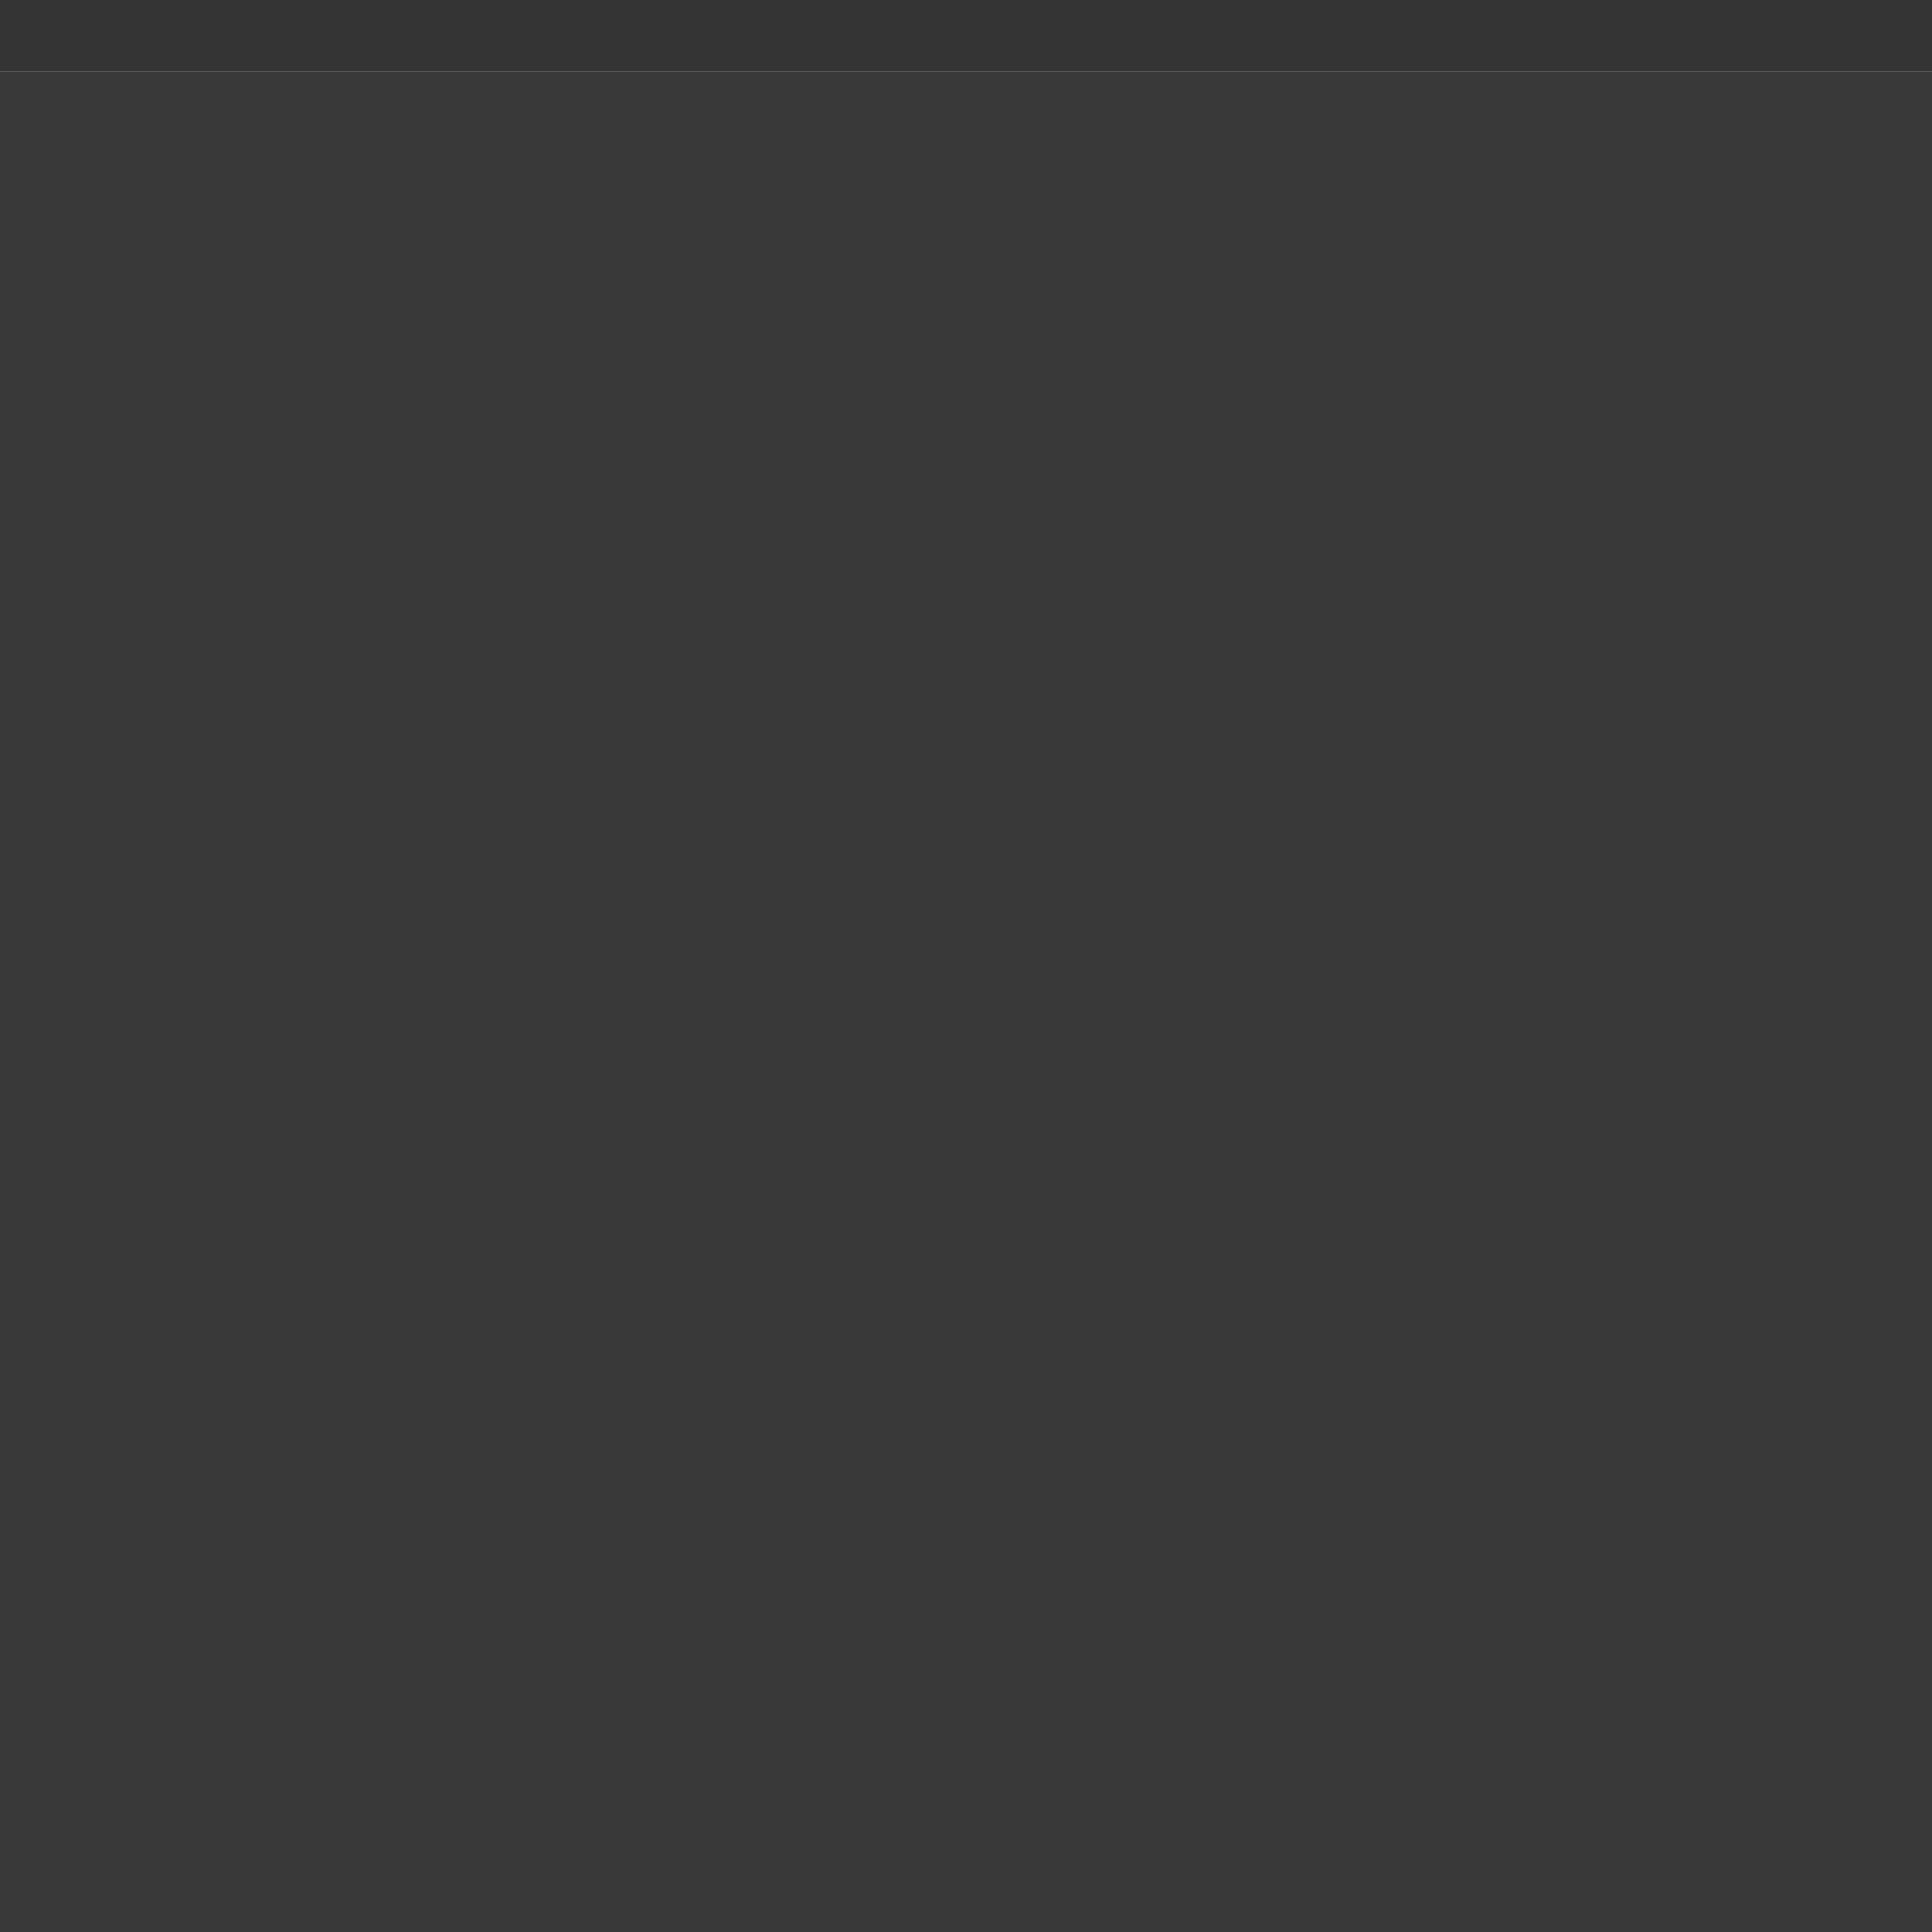
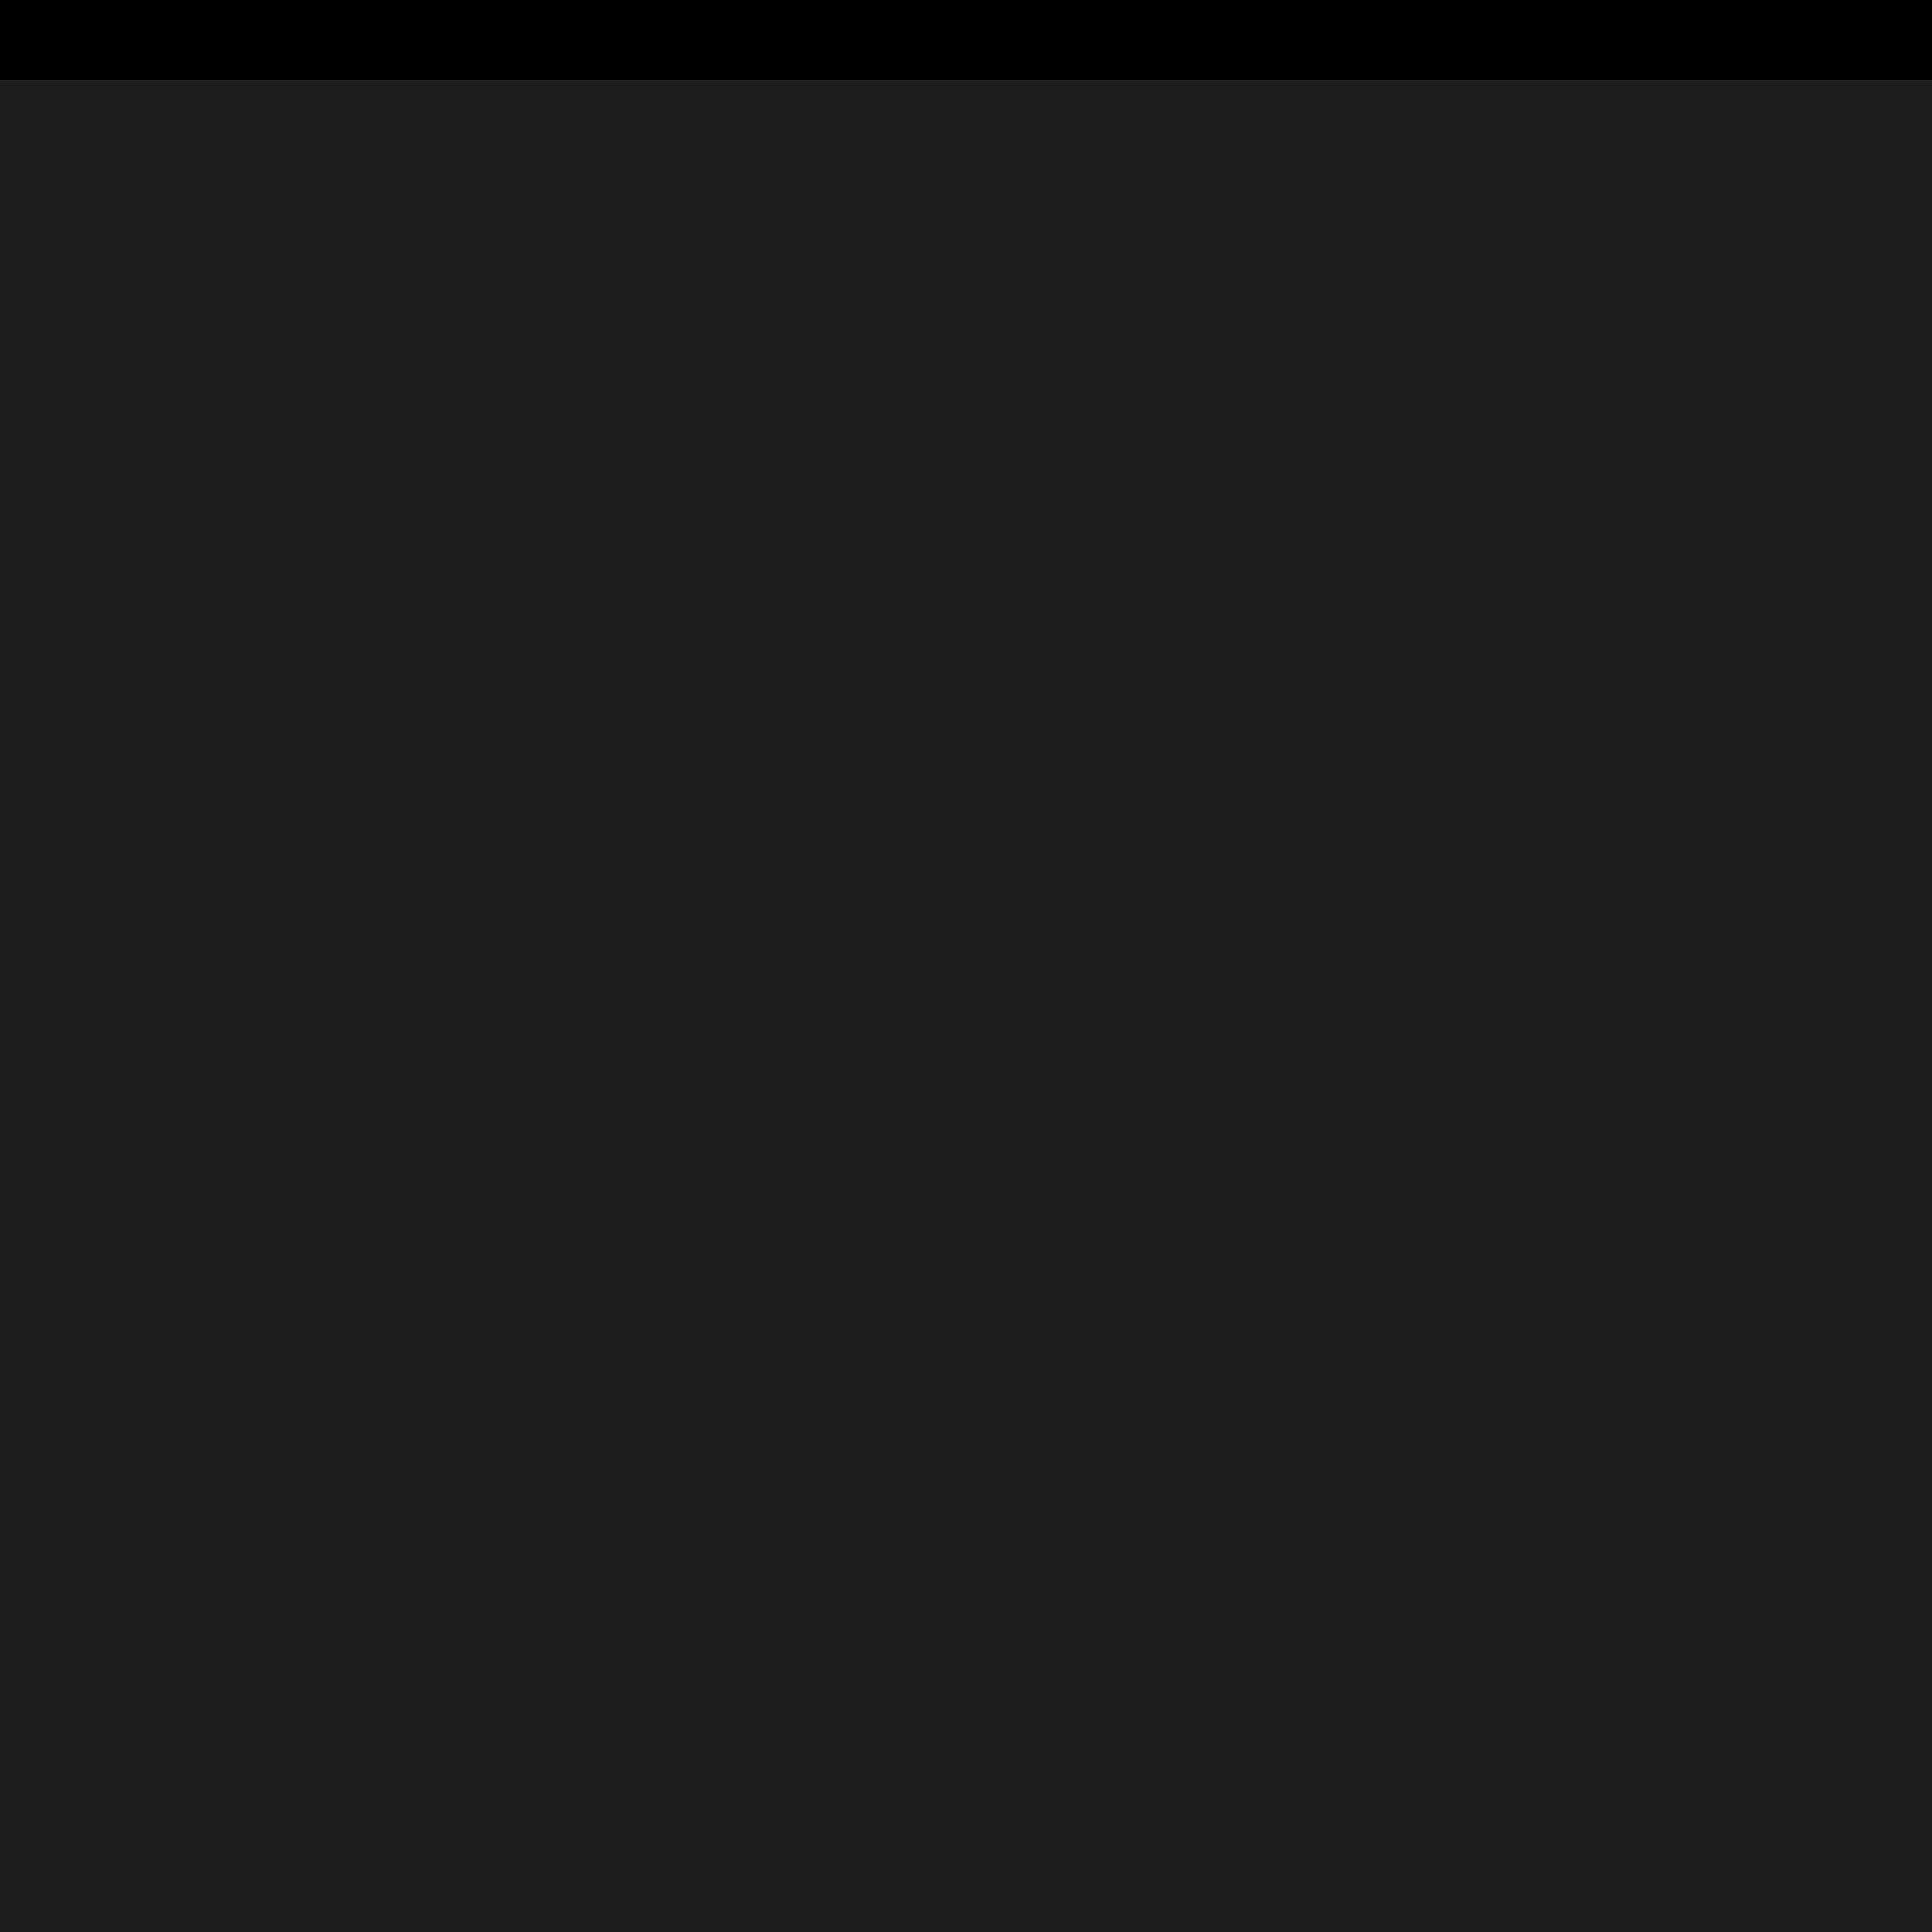
- <svg xmlns="http://www.w3.org/2000/svg" width="27" height="27" viewBox="0 0 27 27" id="svg4196" version="1.1">
-   <defs id="defs4198" />
-   <g id="layer1" transform="translate(0,-1025.362)">
-     <g id="g4136" transform="matrix(1,0,0,-1,0,2077.724)">
-       <rect y="1025.362" x="0" height="26" width="27" id="rect4713" style="display:inline;opacity:0.95;fill:#2f2f2f;fill-opacity:1;stroke:none;stroke-width:2;stroke-linecap:round;stroke-linejoin:miter;stroke-miterlimit:4;stroke-dasharray:none;stroke-dashoffset:0;stroke-opacity:1" />
-       <rect y="1051.362" x="0" height="1" width="27" id="rect4713-4" style="display:inline;opacity:0.85;fill:#111111;fill-opacity:1;stroke:none;stroke-width:2;stroke-linecap:round;stroke-linejoin:miter;stroke-miterlimit:4;stroke-dasharray:none;stroke-dashoffset:0;stroke-opacity:1" />
-     </g>
+ <svg xmlns="http://www.w3.org/2000/svg" width="24" height="24" id="svg11300" version="1.0" style="display:inline;enable-background:new">
+   <defs id="defs3" />
+   <g style="display:inline" id="layer1" transform="translate(0,-276)">
+     <rect style="opacity:0.96;fill:#141414;fill-opacity:1;stroke:none" id="rect5315" width="24" height="23" x="0" y="-300" transform="scale(1,-1)" />
+     <rect y="-277" x="0" height="1" width="24" id="rect5319" style="opacity:1;fill:#000000;fill-opacity:1;stroke:none" transform="scale(1,-1)" />
  </g>
</svg>
